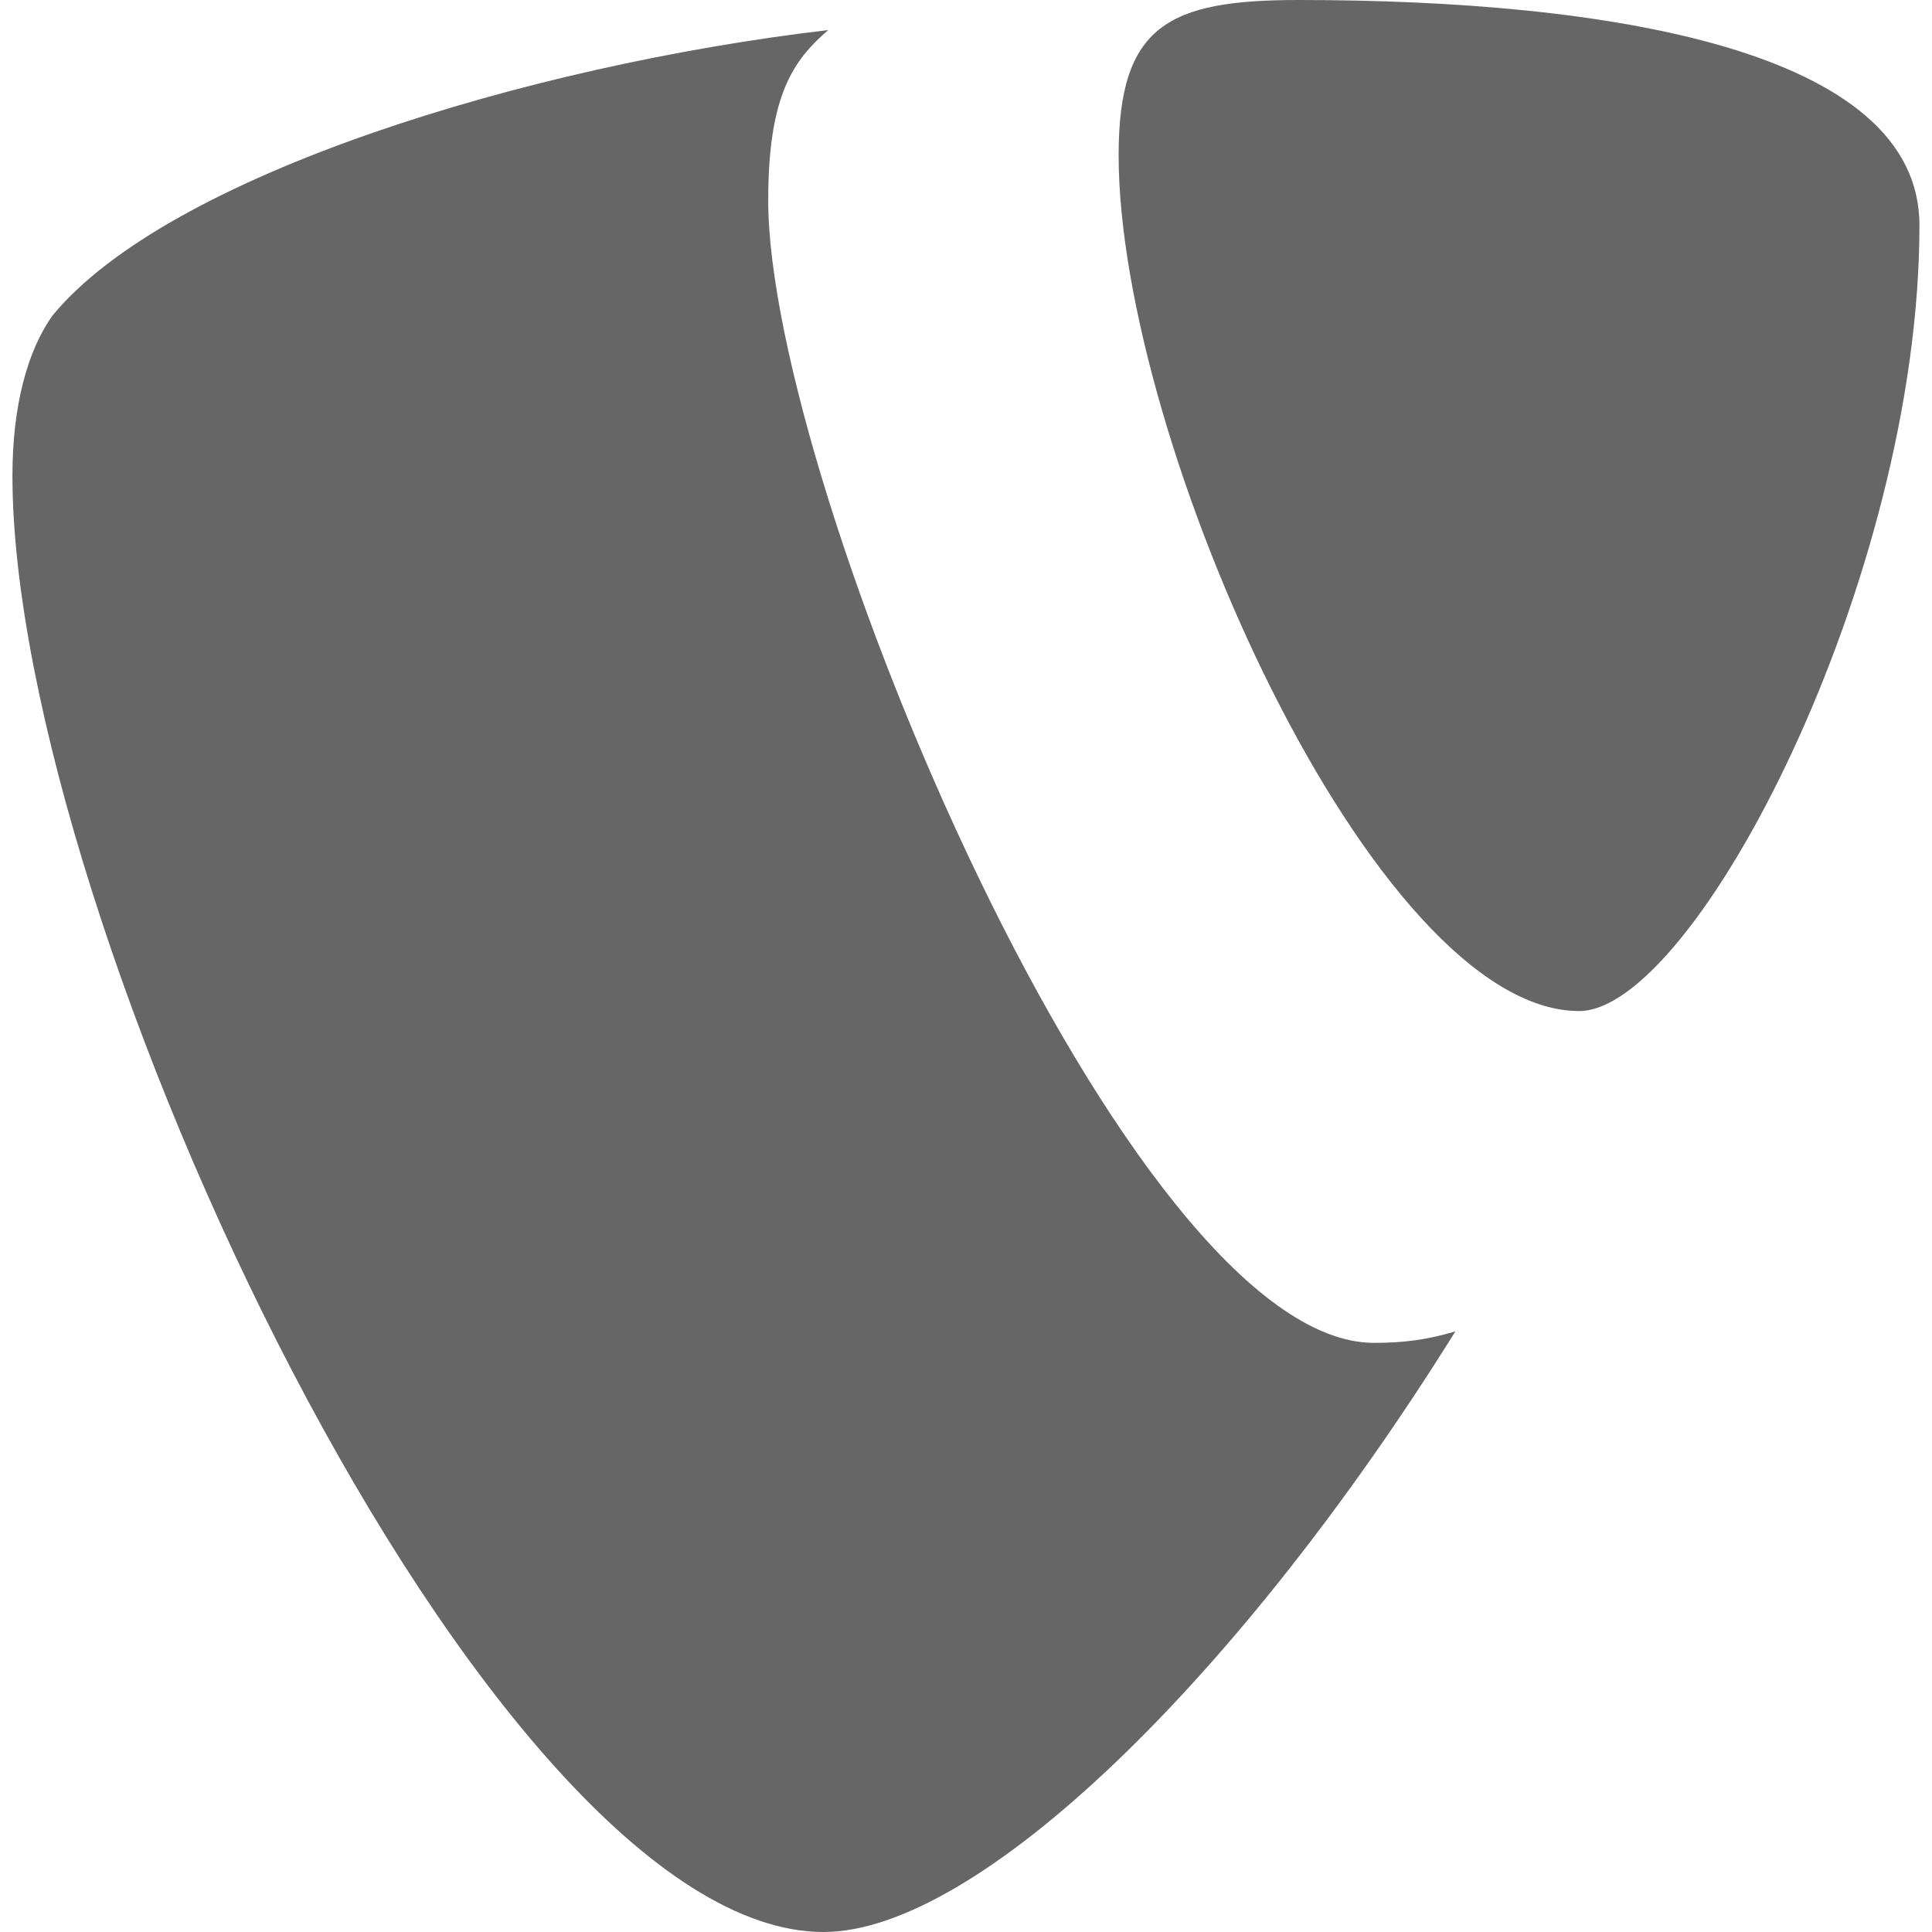
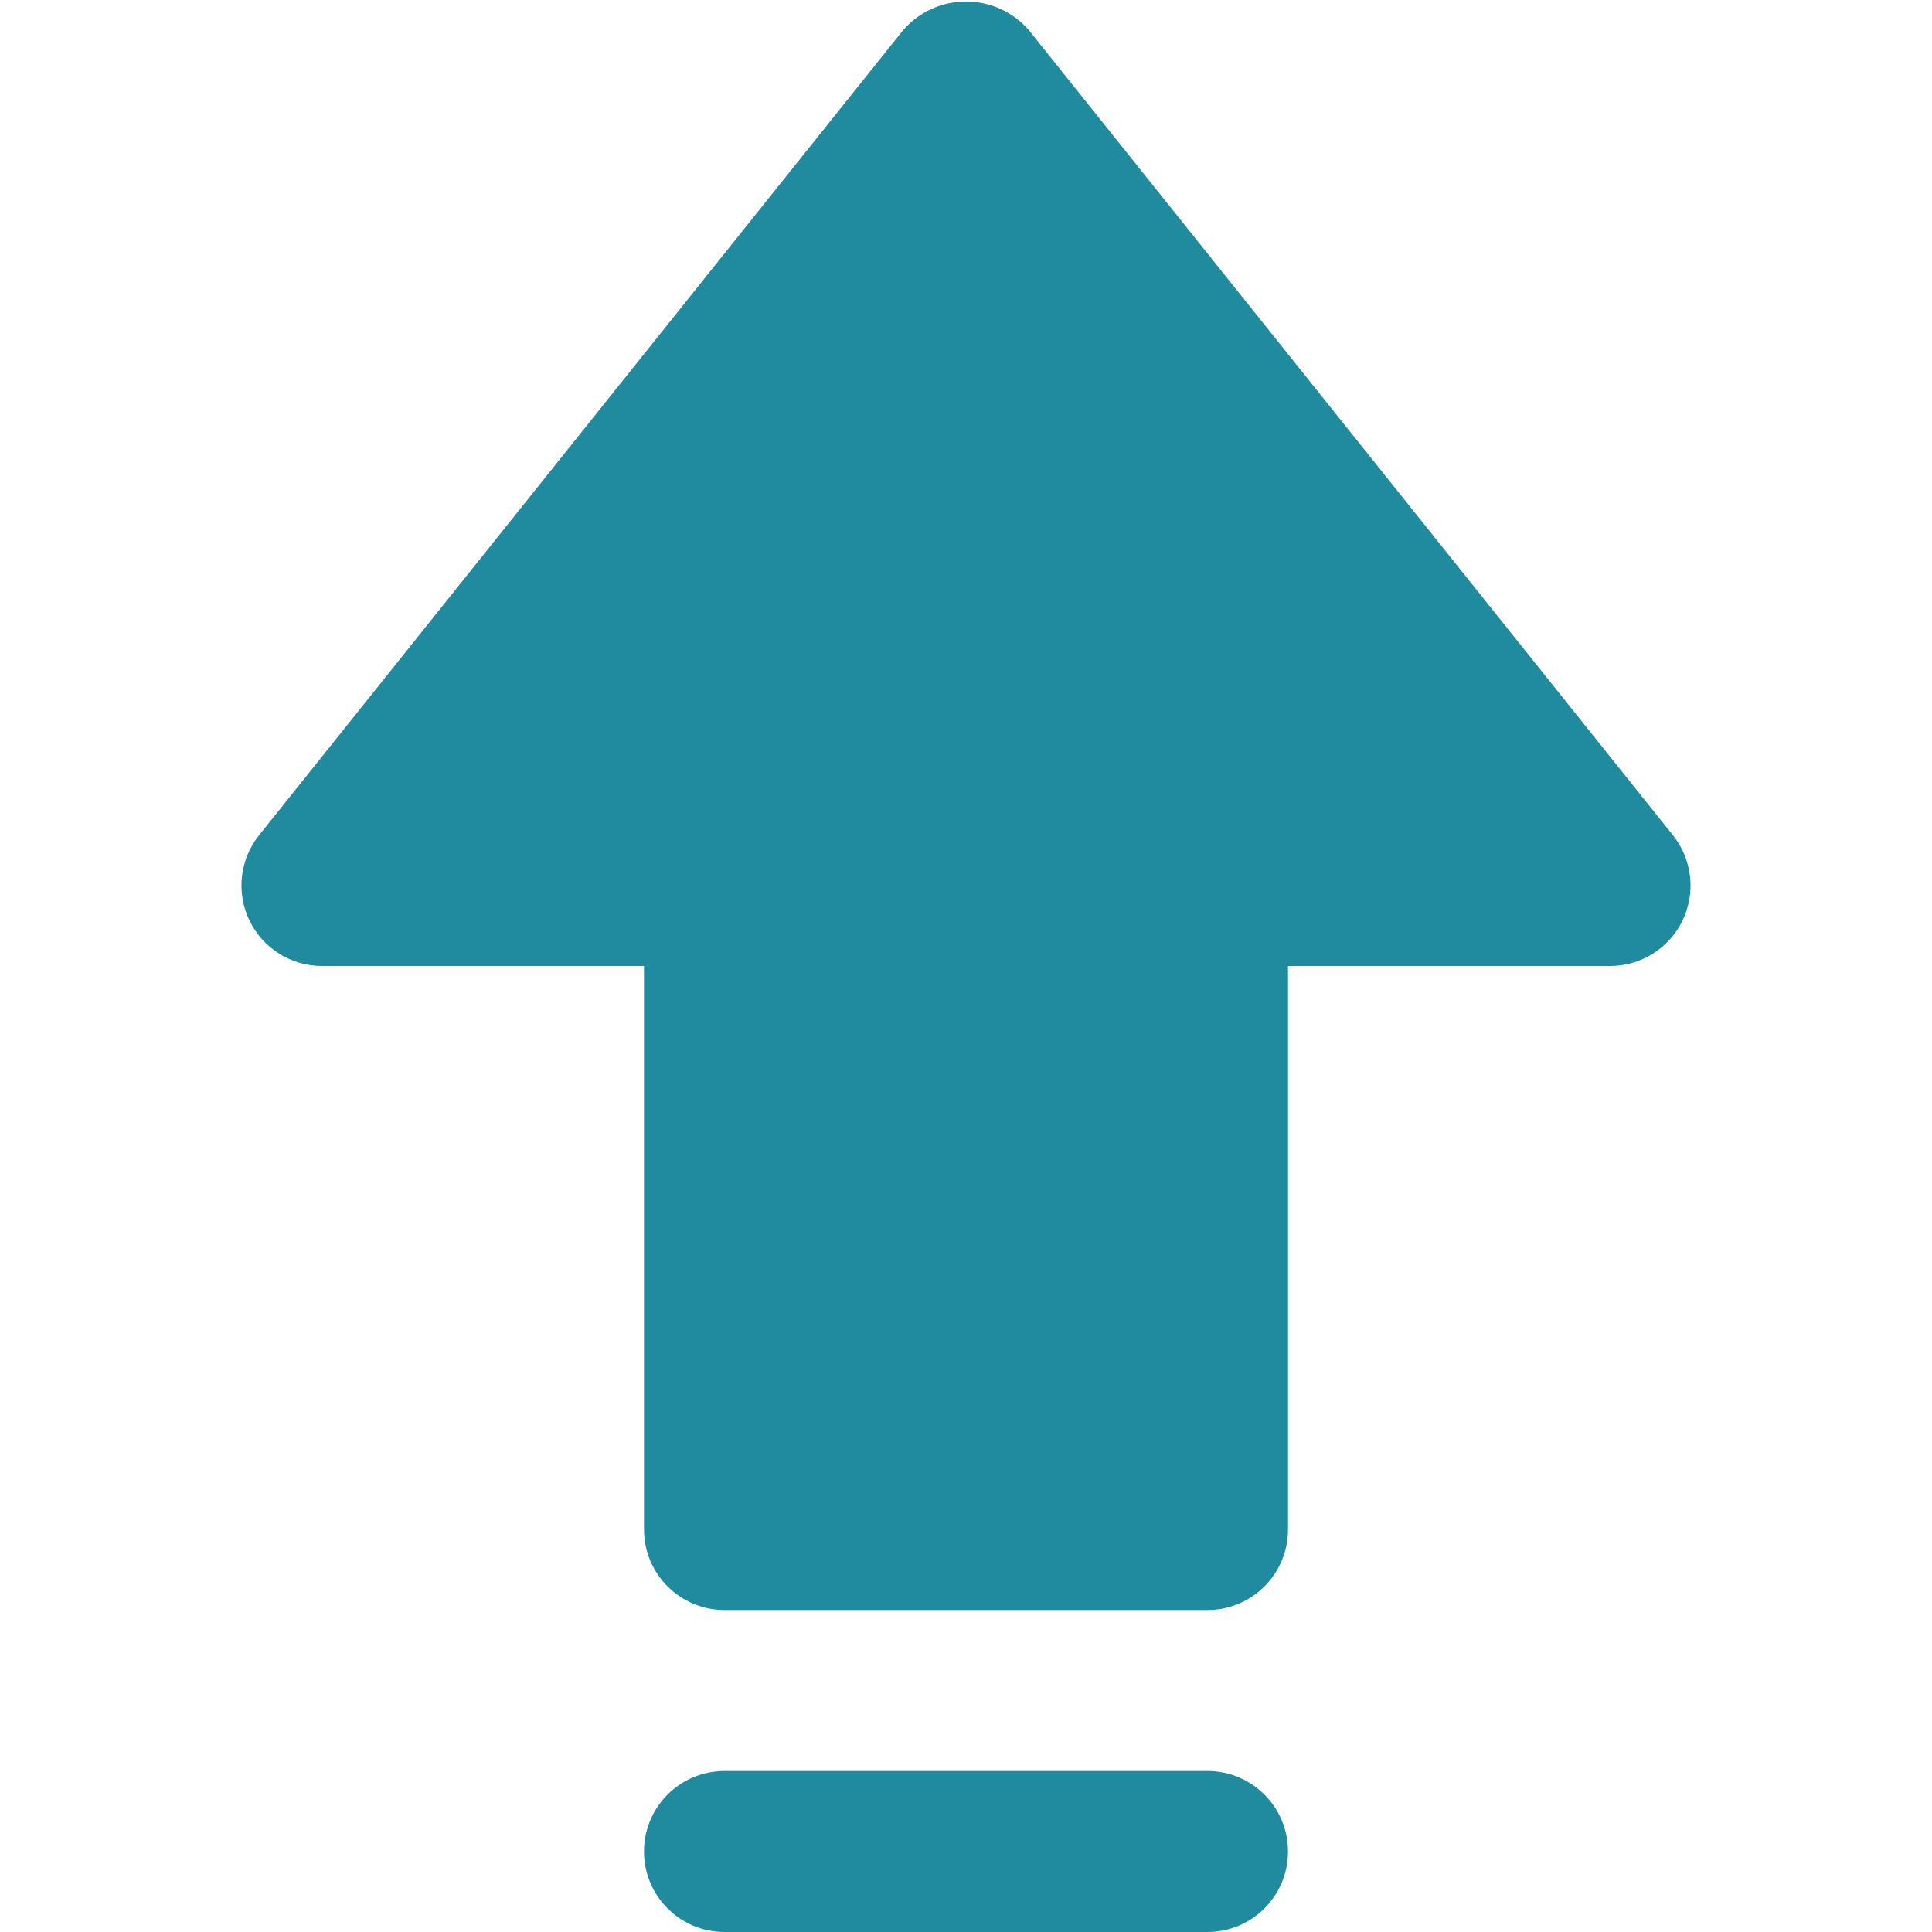
- <svg xmlns="http://www.w3.org/2000/svg" viewBox="0 0 16 16">
-   <path fill="#666" d="M12.053 11.026c-.238.07-.427.095-.674.095-2.033 0-5.017-7.1-5.017-9.462 0-.87.207-1.16.497-1.41C4.373.54 1.39 1.452.435 2.613c-.207.29-.332.746-.332 1.326C.103 7.628 4.04 16 6.82 16c1.283 0 3.45-2.114 5.233-4.974M10.756 0c2.57 0 5.14.415 5.14 1.865 0 2.943-1.865 6.508-2.818 6.508-1.7 0-3.814-4.725-3.814-7.088C9.264.207 9.68 0 10.756 0" />
+ <svg xmlns="http://www.w3.org/2000/svg" width="12" height="12" viewBox="0 0 12 12">
+   <g fill="#208a9e">
+     <path d="M7.5,11h-3a.5.5,0,0,0,0,1h3a.5.5,0,0,0,0-1Z" />
+     <path d="M8,6h2a.5.5,0,0,0,.391-.812l-4-5a.517.517,0,0,0-.782,0l-4,5A.5.5,0,0,0,2,6H4V9.5a.5.5,0,0,0,.5.5h3A.5.5,0,0,0,8,9.5Z" fill="#208a9e" />
+   </g>
</svg>
